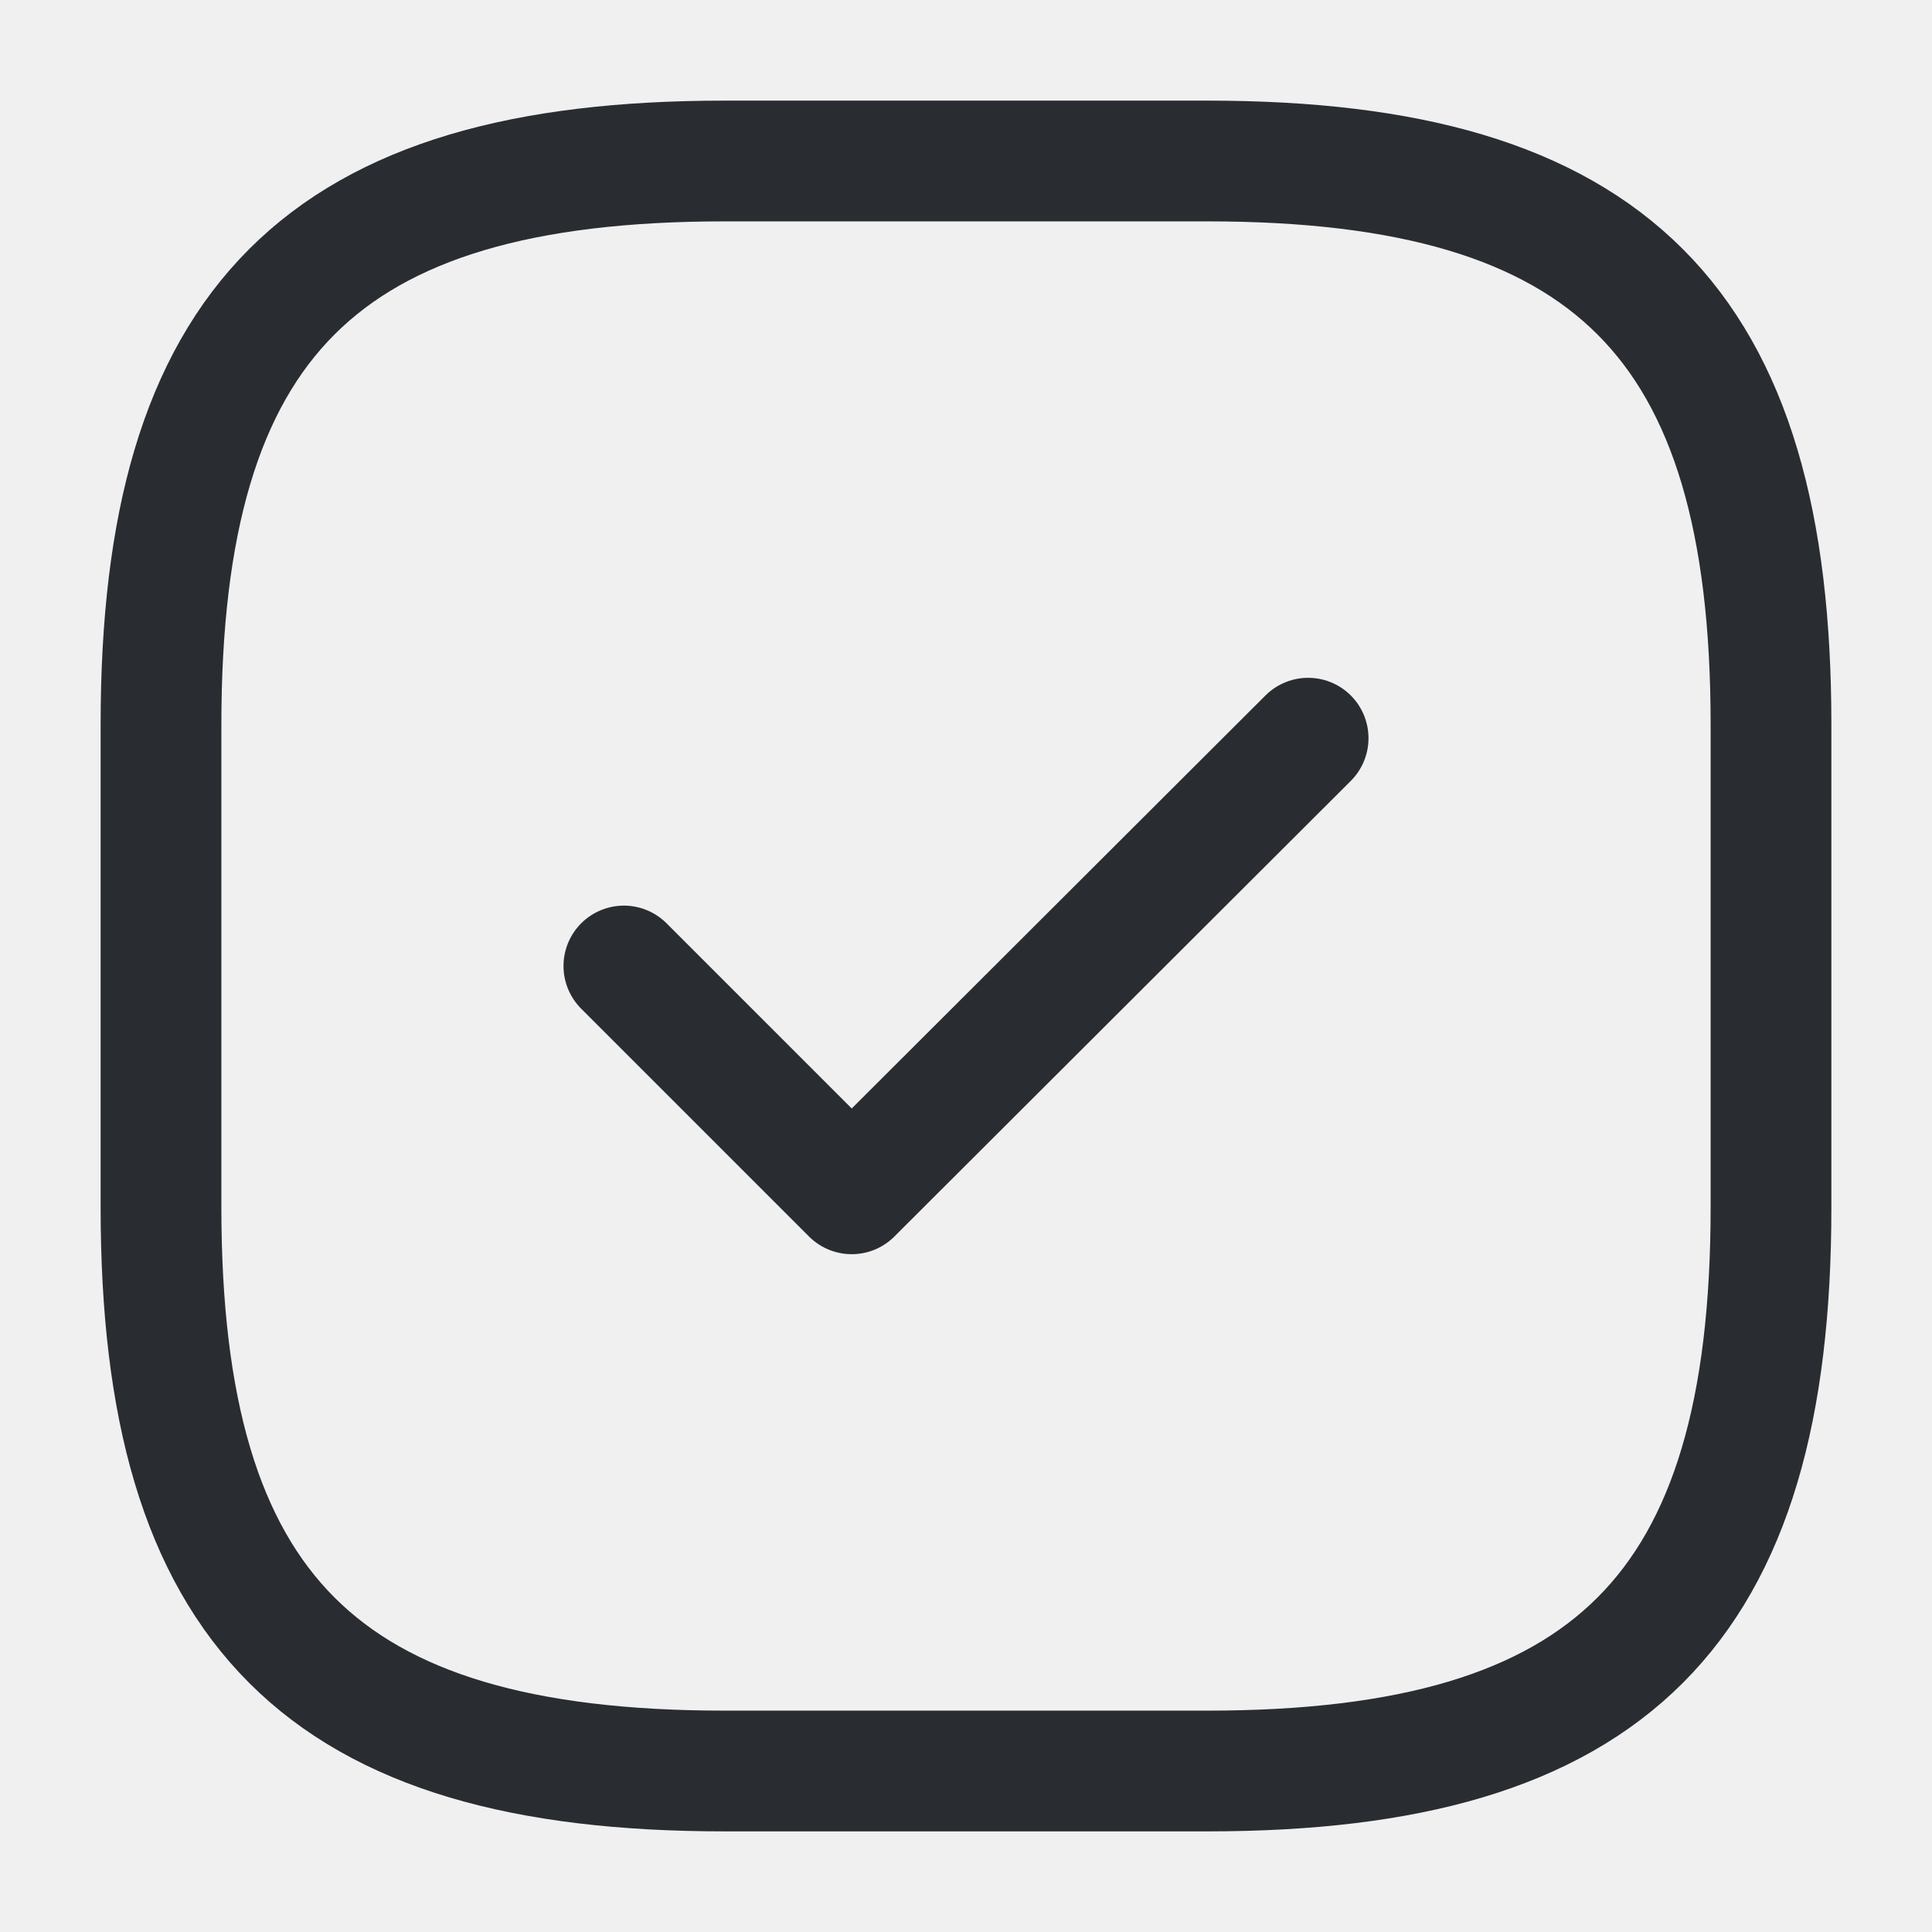
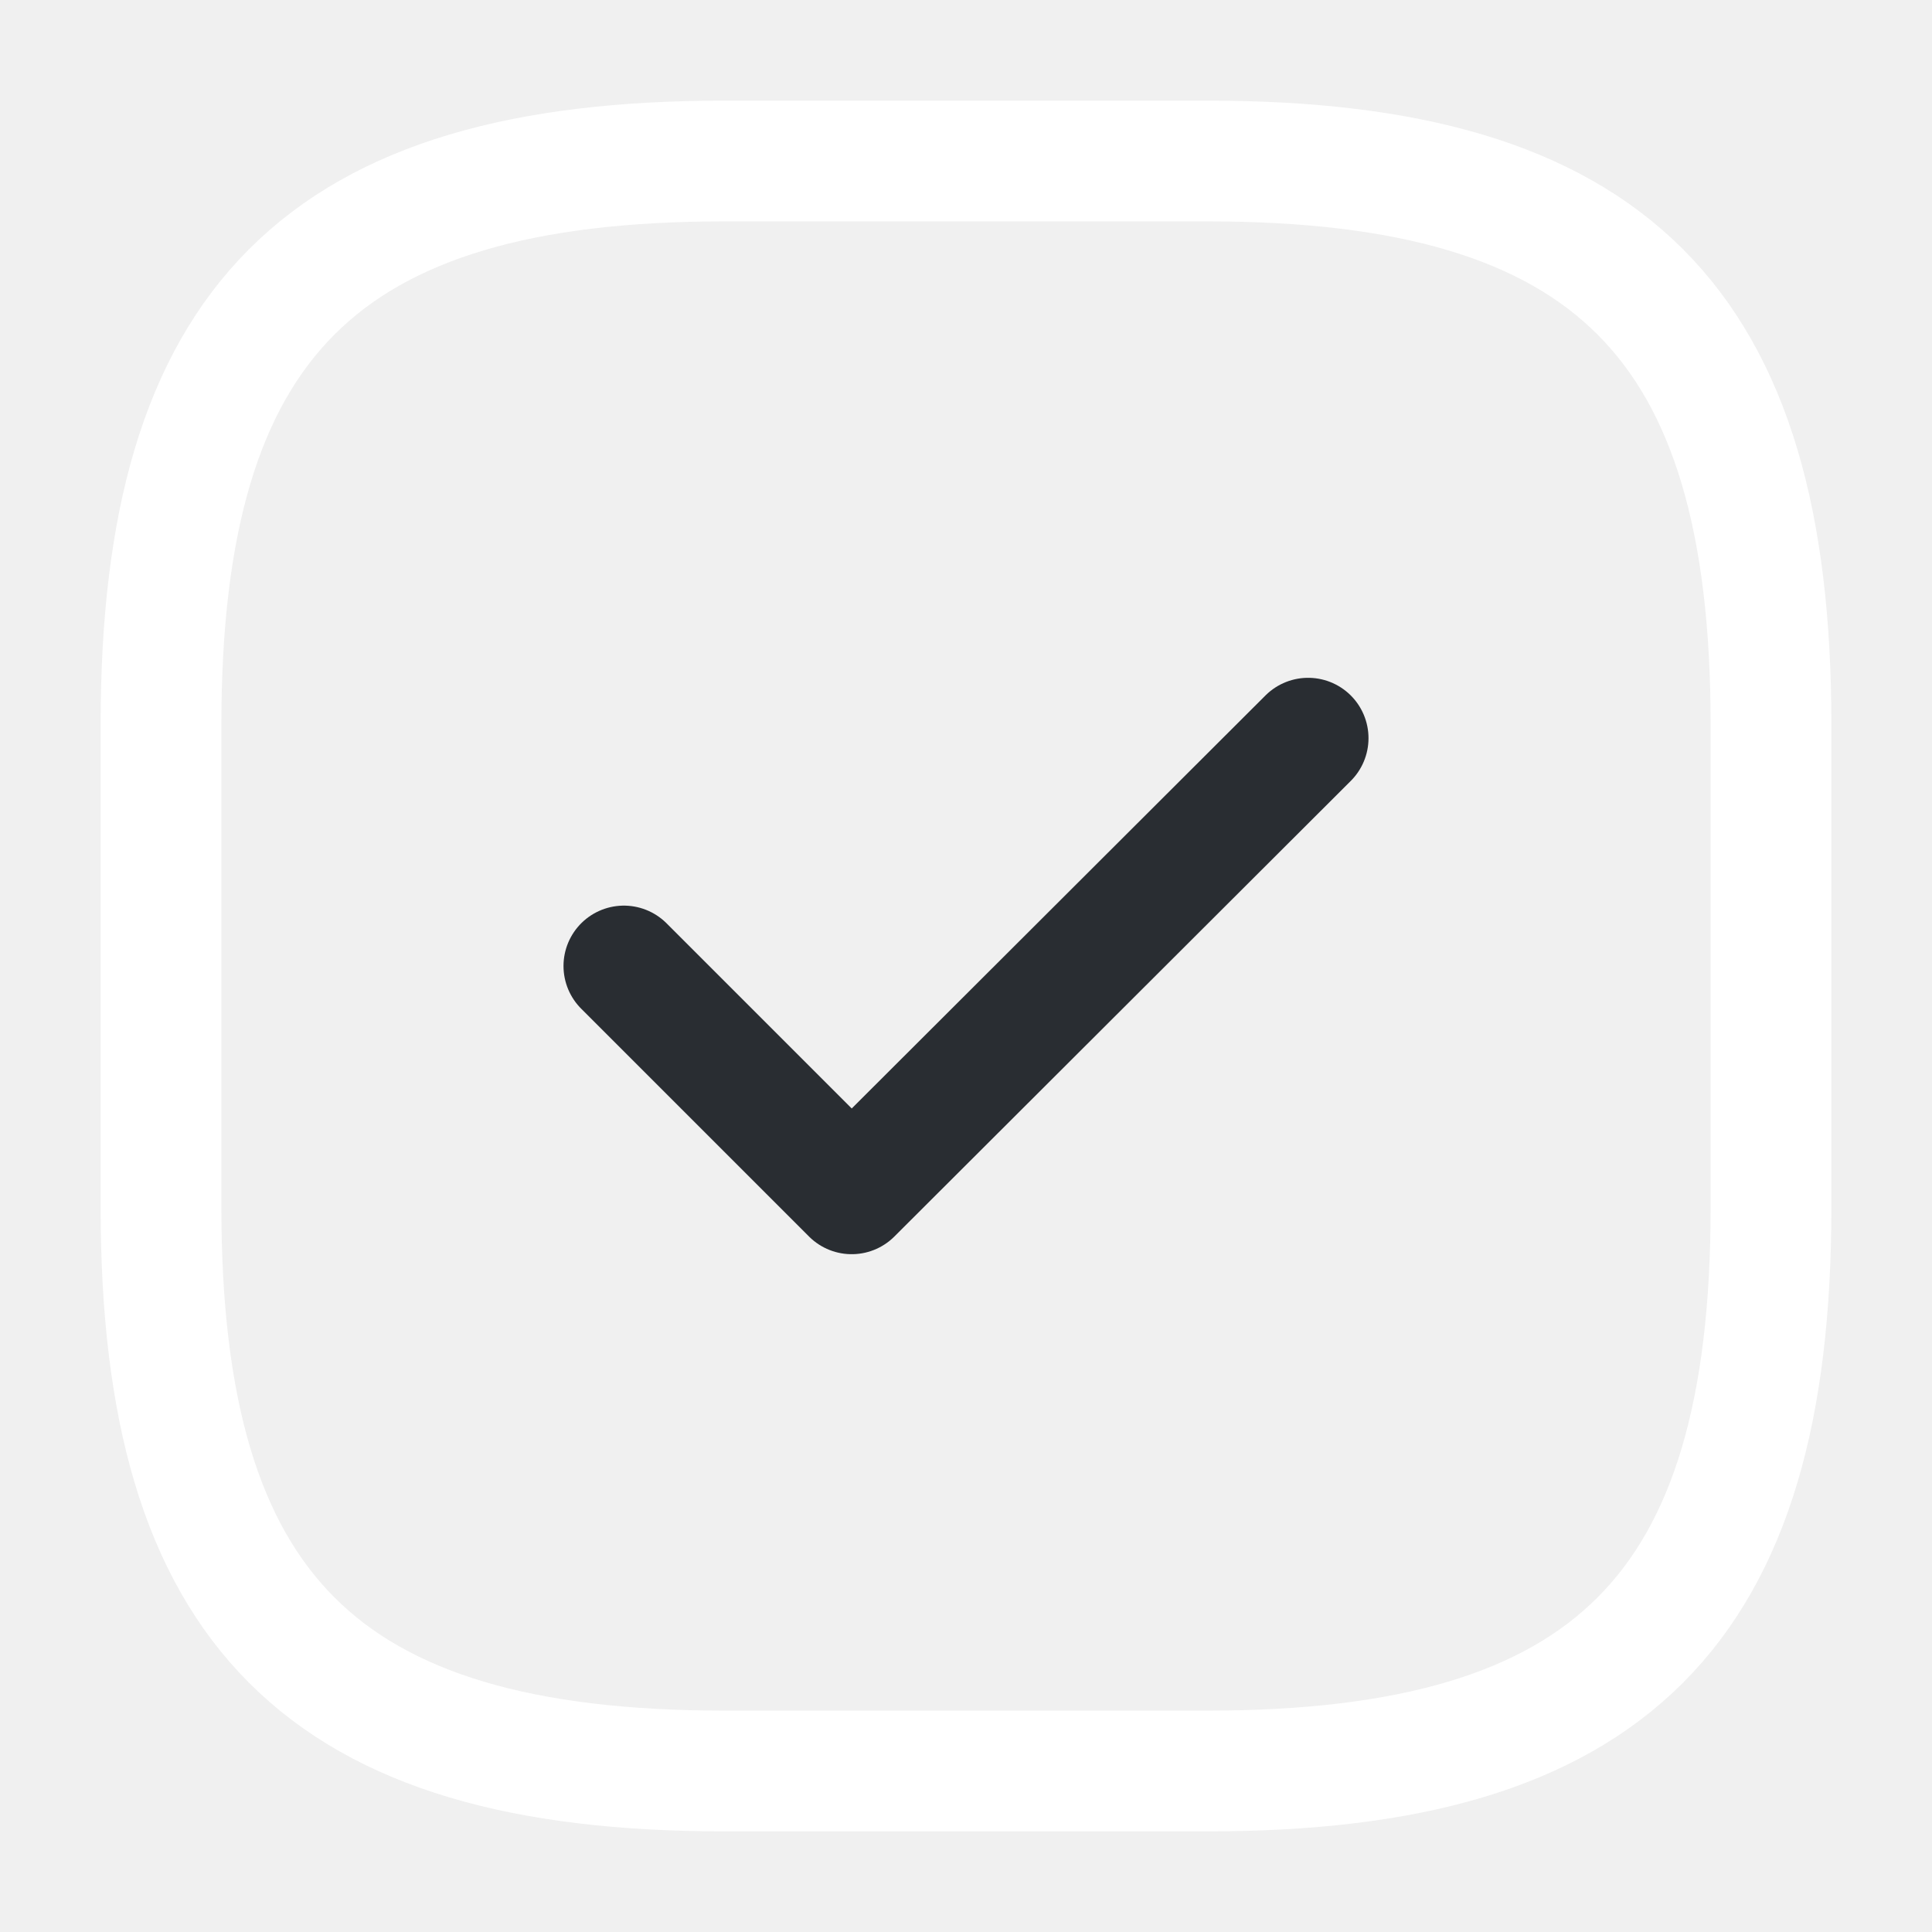
<svg xmlns="http://www.w3.org/2000/svg" width="800px" height="800px" viewBox="0 0 24 24" fill="none">
-   <path d="M9 22H15C20 22 22 20 22 15V9C22 4 20 2 15 2H9C4 2 2 4 2 9V15C2 20 4 22 9 22Z" stroke="#292D32" stroke-width="1.5" stroke-linecap="round" stroke-linejoin="round" />
+   <path d="M9 22H15C20 22 22 20 22 15V9C22 4 20 2 15 2H9C4 2 2 4 2 9V15C2 20 4 22 9 22Z" stroke="#ffffff" stroke-width="1.5" stroke-linecap="round" stroke-linejoin="round" />
  <path d="M7.75 12L10.58 14.83L16.25 9.17" stroke="#292D32" stroke-width="1.5" stroke-linecap="round" stroke-linejoin="round" />
</svg>
